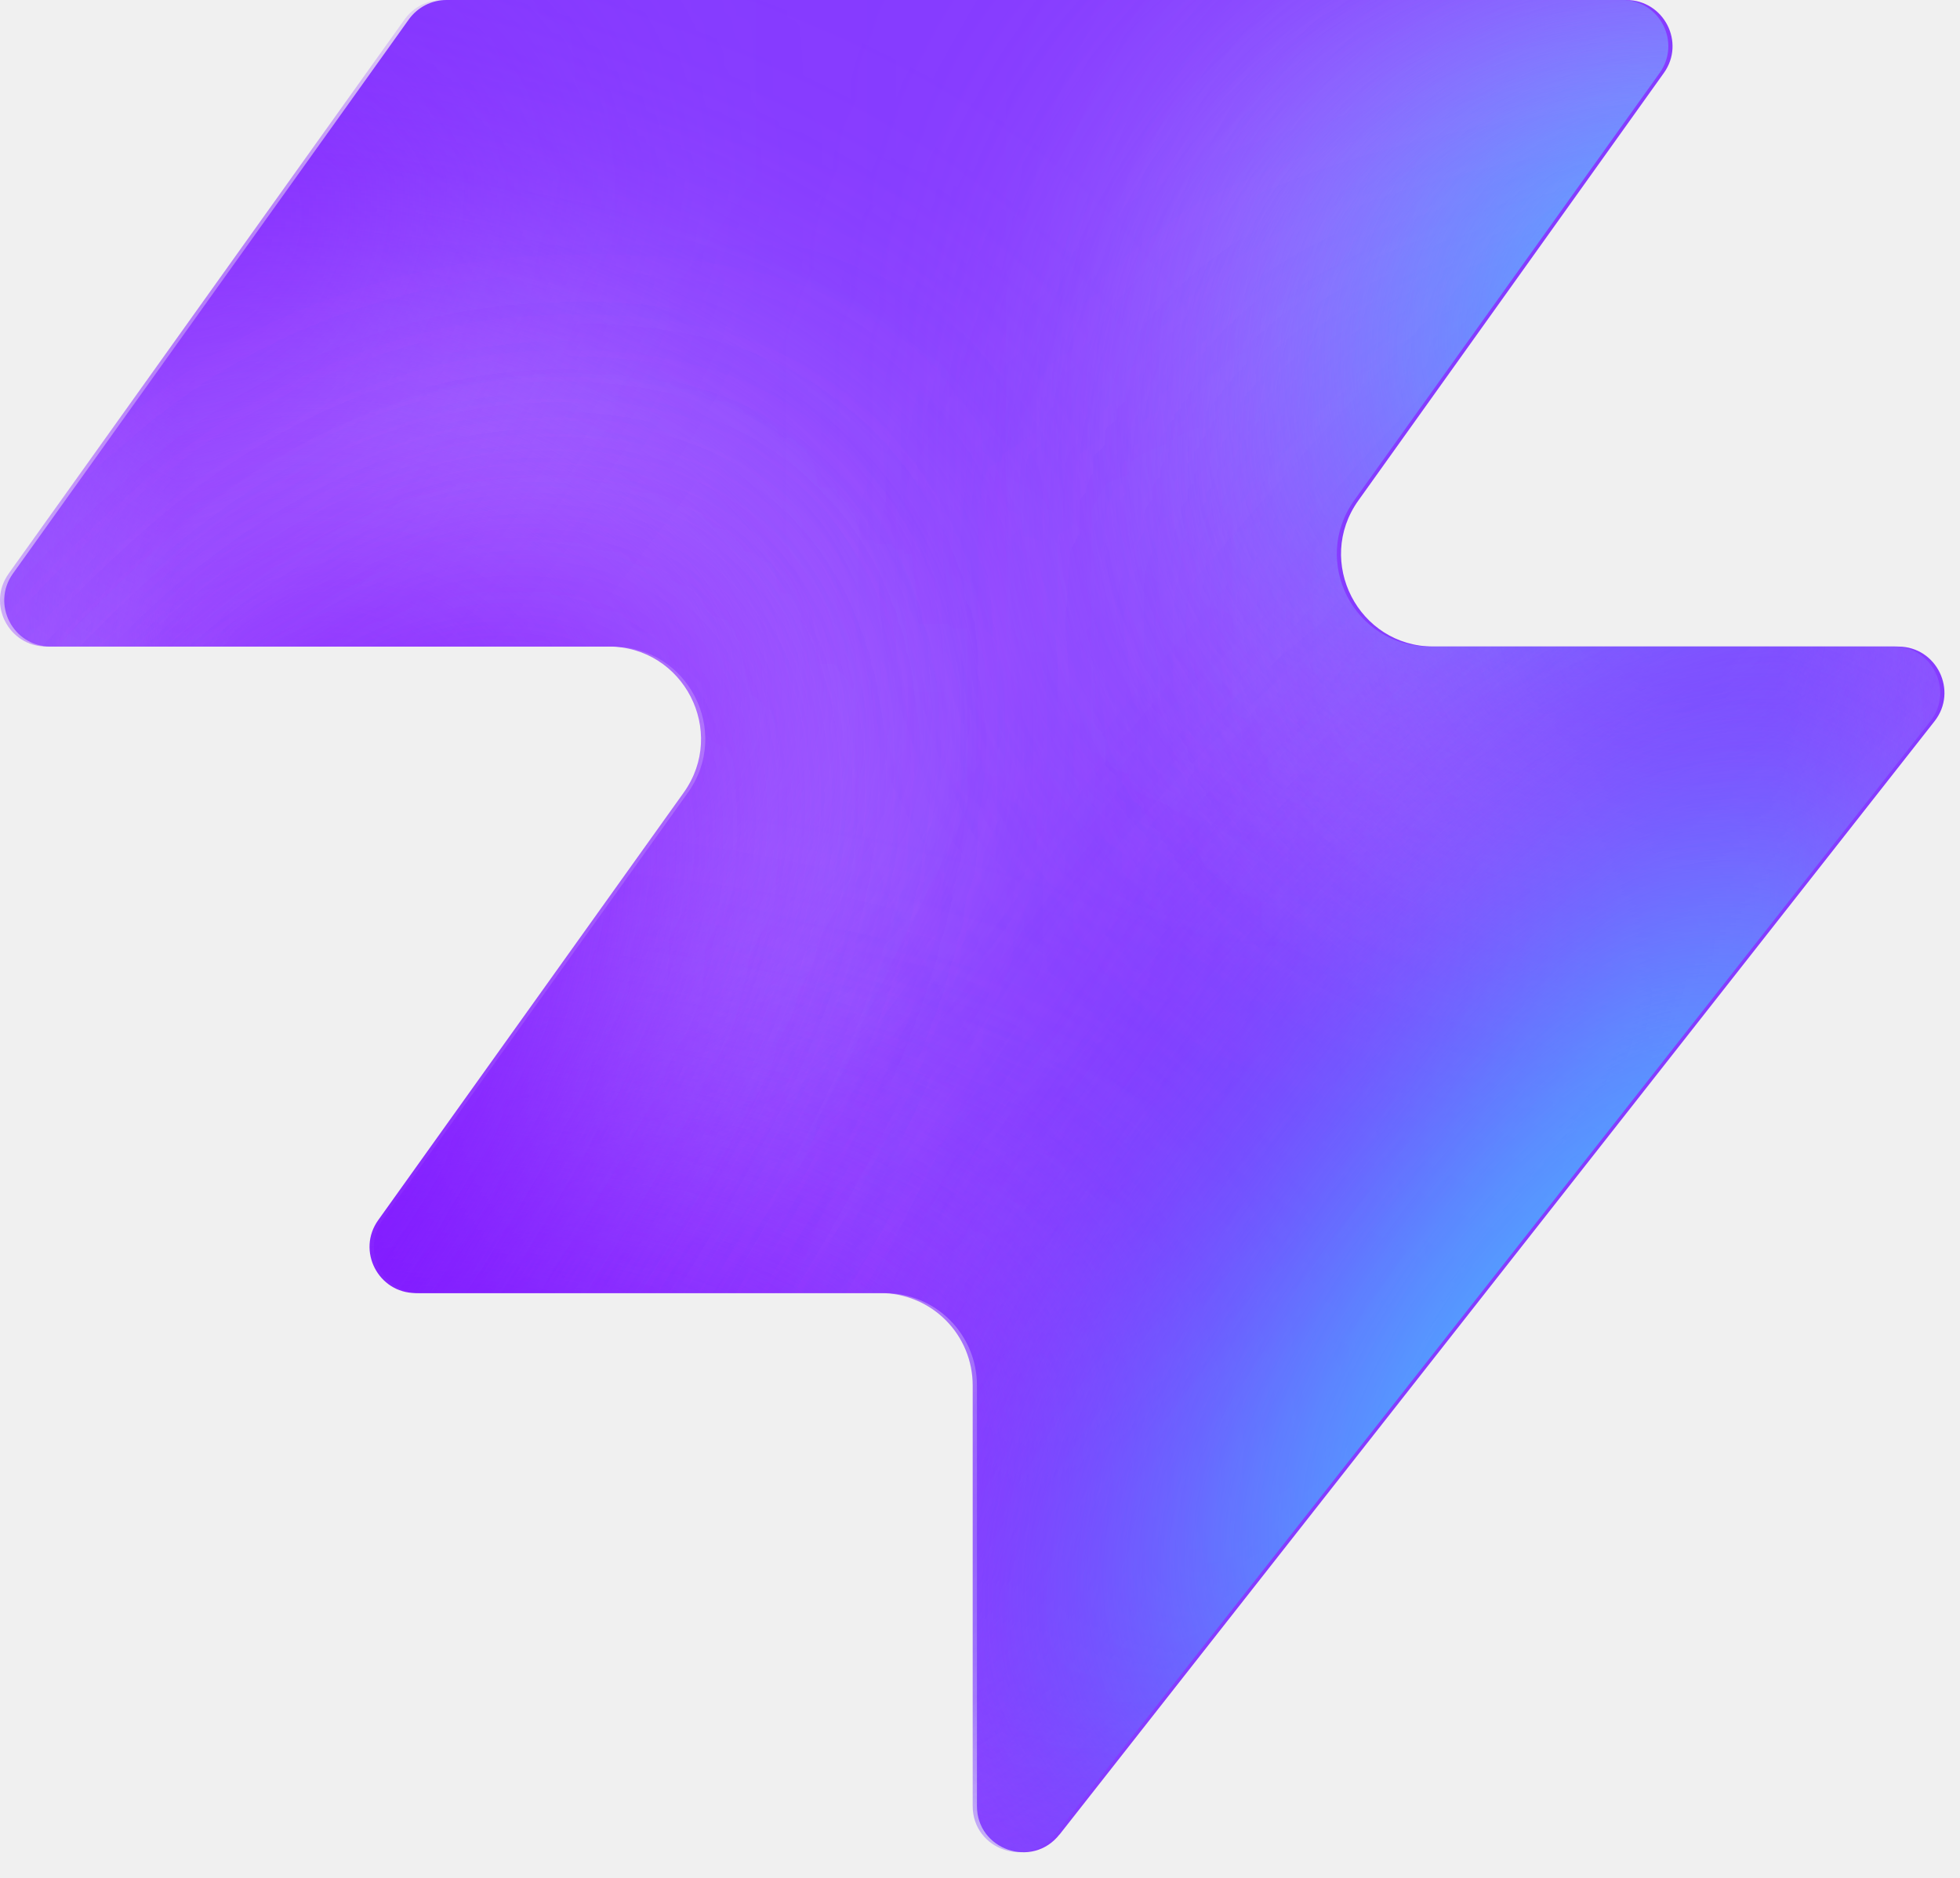
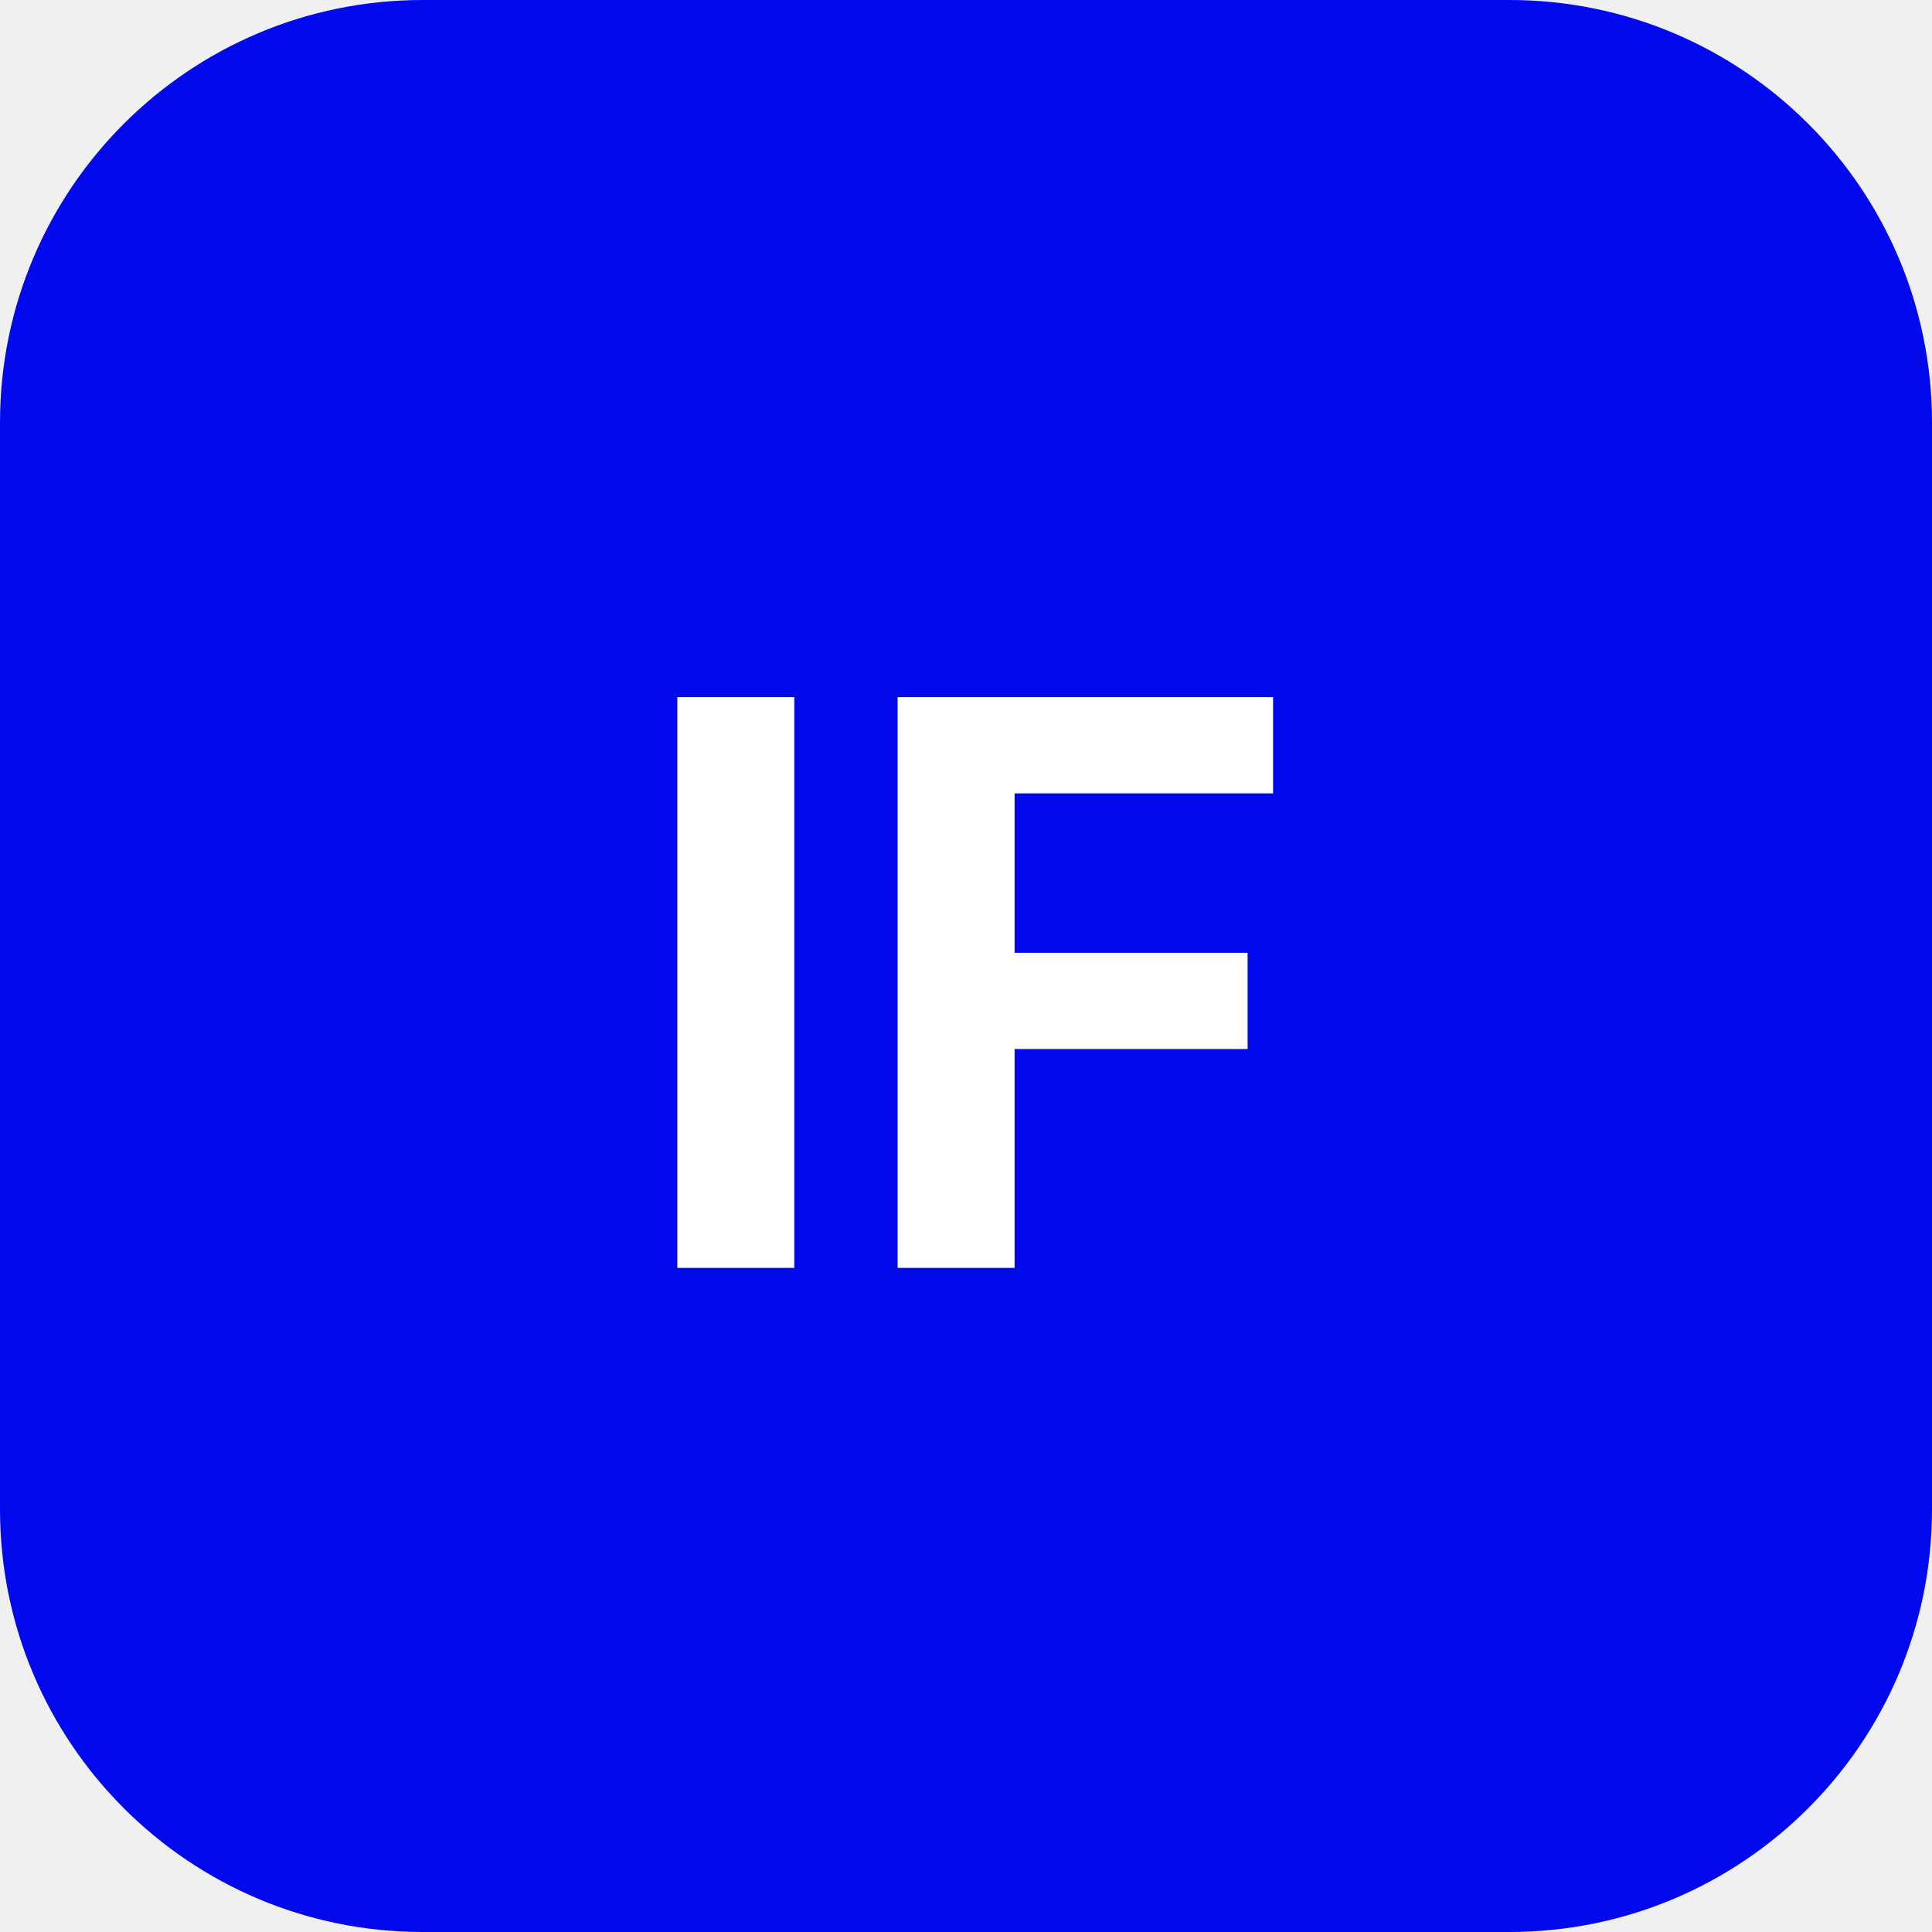
- <svg xmlns="http://www.w3.org/2000/svg" width="48" height="46" fill="none" viewBox="0 0 48 46">
-   <path fill="#863bff" d="M25.946 44.938c-.664.845-2.021.375-2.021-.698V33.937a2.26 2.26 0 0 0-2.262-2.262H10.287c-.92 0-1.456-1.04-.92-1.788l7.48-10.471c1.07-1.497 0-3.578-1.842-3.578H1.237c-.92 0-1.456-1.04-.92-1.788L10.013.474c.214-.297.556-.474.92-.474h28.894c.92 0 1.456 1.04.92 1.788l-7.48 10.471c-1.07 1.498 0 3.579 1.842 3.579h11.377c.943 0 1.473 1.088.89 1.83L25.947 44.94z" style="fill:#863bff;fill:color(display-p3 .525 .23 1);fill-opacity:1" />
-   <mask id="a" width="48" height="46" x="0" y="0" maskUnits="userSpaceOnUse" style="mask-type:alpha">
-     <path fill="#000" d="M25.842 44.938c-.664.844-2.021.375-2.021-.698V33.937a2.26 2.26 0 0 0-2.262-2.262H10.183c-.92 0-1.456-1.04-.92-1.788l7.48-10.471c1.07-1.498 0-3.579-1.842-3.579H1.133c-.92 0-1.456-1.04-.92-1.787L9.91.473c.214-.297.556-.474.92-.474h28.894c.92 0 1.456 1.04.92 1.788l-7.48 10.471c-1.07 1.498 0 3.578 1.842 3.578h11.377c.943 0 1.473 1.088.89 1.832L25.843 44.94z" style="fill:#000;fill-opacity:1" />
-   </mask>
-   <g mask="url(#a)">
-     <g filter="url(#b)">
-       <ellipse cx="5.508" cy="14.704" fill="#ede6ff" rx="5.508" ry="14.704" style="fill:#ede6ff;fill:color(display-p3 .927 .903 1);fill-opacity:1" transform="matrix(.00324 1 1 -.00324 -4.47 31.516)" />
-     </g>
-     <g filter="url(#c)">
-       <ellipse cx="10.399" cy="29.851" fill="#ede6ff" rx="10.399" ry="29.851" style="fill:#ede6ff;fill:color(display-p3 .927 .903 1);fill-opacity:1" transform="matrix(.00324 1 1 -.00324 -39.328 7.883)" />
-     </g>
-     <g filter="url(#d)">
-       <ellipse cx="5.508" cy="30.487" fill="#7e14ff" rx="5.508" ry="30.487" style="fill:#7e14ff;fill:color(display-p3 .492 .077 1);fill-opacity:1" transform="rotate(89.814 -25.913 -14.639)scale(1 -1)" />
-     </g>
-     <g filter="url(#e)">
-       <ellipse cx="5.508" cy="30.599" fill="#7e14ff" rx="5.508" ry="30.599" style="fill:#7e14ff;fill:color(display-p3 .492 .077 1);fill-opacity:1" transform="rotate(89.814 -32.644 -3.334)scale(1 -1)" />
-     </g>
-     <g filter="url(#f)">
-       <ellipse cx="5.508" cy="30.599" fill="#7e14ff" rx="5.508" ry="30.599" style="fill:#7e14ff;fill:color(display-p3 .492 .077 1);fill-opacity:1" transform="matrix(.00324 1 1 -.00324 -34.34 30.47)" />
-     </g>
-     <g filter="url(#g)">
-       <ellipse cx="14.072" cy="22.078" fill="#ede6ff" rx="14.072" ry="22.078" style="fill:#ede6ff;fill:color(display-p3 .927 .903 1);fill-opacity:1" transform="rotate(93.35 24.506 48.493)scale(-1 1)" />
-     </g>
-     <g filter="url(#h)">
-       <ellipse cx="3.47" cy="21.501" fill="#7e14ff" rx="3.47" ry="21.501" style="fill:#7e14ff;fill:color(display-p3 .492 .077 1);fill-opacity:1" transform="rotate(89.009 28.708 47.59)scale(-1 1)" />
-     </g>
-     <g filter="url(#i)">
-       <ellipse cx="3.47" cy="21.501" fill="#7e14ff" rx="3.47" ry="21.501" style="fill:#7e14ff;fill:color(display-p3 .492 .077 1);fill-opacity:1" transform="rotate(89.009 28.708 47.59)scale(-1 1)" />
-     </g>
-     <g filter="url(#j)">
-       <ellipse cx=".387" cy="8.972" fill="#7e14ff" rx="4.407" ry="29.108" style="fill:#7e14ff;fill:color(display-p3 .492 .077 1);fill-opacity:1" transform="rotate(39.51 .387 8.972)" />
-     </g>
-     <g filter="url(#k)">
-       <ellipse cx="47.523" cy="-6.092" fill="#7e14ff" rx="4.407" ry="29.108" style="fill:#7e14ff;fill:color(display-p3 .492 .077 1);fill-opacity:1" transform="rotate(37.892 47.523 -6.092)" />
-     </g>
-     <g filter="url(#l)">
-       <ellipse cx="41.412" cy="6.333" fill="#47bfff" rx="5.971" ry="9.665" style="fill:#47bfff;fill:color(display-p3 .28 .748 1);fill-opacity:1" transform="rotate(37.892 41.412 6.333)" />
-     </g>
-     <g filter="url(#m)">
-       <ellipse cx="-1.879" cy="38.332" fill="#7e14ff" rx="4.407" ry="29.108" style="fill:#7e14ff;fill:color(display-p3 .492 .077 1);fill-opacity:1" transform="rotate(37.892 -1.88 38.332)" />
-     </g>
-     <g filter="url(#n)">
-       <ellipse cx="-1.879" cy="38.332" fill="#7e14ff" rx="4.407" ry="29.108" style="fill:#7e14ff;fill:color(display-p3 .492 .077 1);fill-opacity:1" transform="rotate(37.892 -1.88 38.332)" />
-     </g>
-     <g filter="url(#o)">
-       <ellipse cx="35.651" cy="29.907" fill="#7e14ff" rx="4.407" ry="29.108" style="fill:#7e14ff;fill:color(display-p3 .492 .077 1);fill-opacity:1" transform="rotate(37.892 35.651 29.907)" />
-     </g>
-     <g filter="url(#p)">
-       <ellipse cx="38.418" cy="32.4" fill="#47bfff" rx="5.971" ry="15.297" style="fill:#47bfff;fill:color(display-p3 .28 .748 1);fill-opacity:1" transform="rotate(37.892 38.418 32.4)" />
-     </g>
-   </g>
-   <defs>
-     <filter id="b" width="60.045" height="41.654" x="-19.77" y="16.149" color-interpolation-filters="sRGB" filterUnits="userSpaceOnUse">
-       <feFlood flood-opacity="0" result="BackgroundImageFix" />
-       <feBlend in="SourceGraphic" in2="BackgroundImageFix" result="shape" />
-       <feGaussianBlur result="effect1_foregroundBlur_2002_17158" stdDeviation="7.659" />
-     </filter>
-     <filter id="c" width="90.34" height="51.437" x="-54.613" y="-7.533" color-interpolation-filters="sRGB" filterUnits="userSpaceOnUse">
-       <feFlood flood-opacity="0" result="BackgroundImageFix" />
-       <feBlend in="SourceGraphic" in2="BackgroundImageFix" result="shape" />
-       <feGaussianBlur result="effect1_foregroundBlur_2002_17158" stdDeviation="7.659" />
-     </filter>
-     <filter id="d" width="79.355" height="29.4" x="-49.64" y="2.03" color-interpolation-filters="sRGB" filterUnits="userSpaceOnUse">
-       <feFlood flood-opacity="0" result="BackgroundImageFix" />
-       <feBlend in="SourceGraphic" in2="BackgroundImageFix" result="shape" />
-       <feGaussianBlur result="effect1_foregroundBlur_2002_17158" stdDeviation="4.596" />
-     </filter>
-     <filter id="e" width="79.579" height="29.4" x="-45.045" y="20.029" color-interpolation-filters="sRGB" filterUnits="userSpaceOnUse">
-       <feFlood flood-opacity="0" result="BackgroundImageFix" />
-       <feBlend in="SourceGraphic" in2="BackgroundImageFix" result="shape" />
-       <feGaussianBlur result="effect1_foregroundBlur_2002_17158" stdDeviation="4.596" />
-     </filter>
-     <filter id="f" width="79.579" height="29.4" x="-43.513" y="21.178" color-interpolation-filters="sRGB" filterUnits="userSpaceOnUse">
-       <feFlood flood-opacity="0" result="BackgroundImageFix" />
-       <feBlend in="SourceGraphic" in2="BackgroundImageFix" result="shape" />
-       <feGaussianBlur result="effect1_foregroundBlur_2002_17158" stdDeviation="4.596" />
-     </filter>
-     <filter id="g" width="74.749" height="58.852" x="15.756" y="-17.901" color-interpolation-filters="sRGB" filterUnits="userSpaceOnUse">
-       <feFlood flood-opacity="0" result="BackgroundImageFix" />
-       <feBlend in="SourceGraphic" in2="BackgroundImageFix" result="shape" />
-       <feGaussianBlur result="effect1_foregroundBlur_2002_17158" stdDeviation="7.659" />
-     </filter>
-     <filter id="h" width="61.377" height="25.362" x="23.548" y="2.284" color-interpolation-filters="sRGB" filterUnits="userSpaceOnUse">
-       <feFlood flood-opacity="0" result="BackgroundImageFix" />
-       <feBlend in="SourceGraphic" in2="BackgroundImageFix" result="shape" />
-       <feGaussianBlur result="effect1_foregroundBlur_2002_17158" stdDeviation="4.596" />
-     </filter>
-     <filter id="i" width="61.377" height="25.362" x="23.548" y="2.284" color-interpolation-filters="sRGB" filterUnits="userSpaceOnUse">
-       <feFlood flood-opacity="0" result="BackgroundImageFix" />
-       <feBlend in="SourceGraphic" in2="BackgroundImageFix" result="shape" />
-       <feGaussianBlur result="effect1_foregroundBlur_2002_17158" stdDeviation="4.596" />
-     </filter>
-     <filter id="j" width="56.045" height="63.649" x="-27.636" y="-22.853" color-interpolation-filters="sRGB" filterUnits="userSpaceOnUse">
-       <feFlood flood-opacity="0" result="BackgroundImageFix" />
-       <feBlend in="SourceGraphic" in2="BackgroundImageFix" result="shape" />
-       <feGaussianBlur result="effect1_foregroundBlur_2002_17158" stdDeviation="4.596" />
-     </filter>
-     <filter id="k" width="54.814" height="64.646" x="20.116" y="-38.415" color-interpolation-filters="sRGB" filterUnits="userSpaceOnUse">
-       <feFlood flood-opacity="0" result="BackgroundImageFix" />
-       <feBlend in="SourceGraphic" in2="BackgroundImageFix" result="shape" />
-       <feGaussianBlur result="effect1_foregroundBlur_2002_17158" stdDeviation="4.596" />
-     </filter>
-     <filter id="l" width="33.541" height="35.313" x="24.641" y="-11.323" color-interpolation-filters="sRGB" filterUnits="userSpaceOnUse">
-       <feFlood flood-opacity="0" result="BackgroundImageFix" />
-       <feBlend in="SourceGraphic" in2="BackgroundImageFix" result="shape" />
-       <feGaussianBlur result="effect1_foregroundBlur_2002_17158" stdDeviation="4.596" />
-     </filter>
-     <filter id="m" width="54.814" height="64.646" x="-29.286" y="6.009" color-interpolation-filters="sRGB" filterUnits="userSpaceOnUse">
-       <feFlood flood-opacity="0" result="BackgroundImageFix" />
-       <feBlend in="SourceGraphic" in2="BackgroundImageFix" result="shape" />
-       <feGaussianBlur result="effect1_foregroundBlur_2002_17158" stdDeviation="4.596" />
-     </filter>
-     <filter id="n" width="54.814" height="64.646" x="-29.286" y="6.009" color-interpolation-filters="sRGB" filterUnits="userSpaceOnUse">
-       <feFlood flood-opacity="0" result="BackgroundImageFix" />
-       <feBlend in="SourceGraphic" in2="BackgroundImageFix" result="shape" />
-       <feGaussianBlur result="effect1_foregroundBlur_2002_17158" stdDeviation="4.596" />
-     </filter>
-     <filter id="o" width="54.814" height="64.646" x="8.244" y="-2.416" color-interpolation-filters="sRGB" filterUnits="userSpaceOnUse">
-       <feFlood flood-opacity="0" result="BackgroundImageFix" />
-       <feBlend in="SourceGraphic" in2="BackgroundImageFix" result="shape" />
-       <feGaussianBlur result="effect1_foregroundBlur_2002_17158" stdDeviation="4.596" />
-     </filter>
-     <filter id="p" width="39.409" height="43.623" x="18.713" y="10.588" color-interpolation-filters="sRGB" filterUnits="userSpaceOnUse">
-       <feFlood flood-opacity="0" result="BackgroundImageFix" />
-       <feBlend in="SourceGraphic" in2="BackgroundImageFix" result="shape" />
-       <feGaussianBlur result="effect1_foregroundBlur_2002_17158" stdDeviation="4.596" />
-     </filter>
-   </defs>
+ <svg xmlns="http://www.w3.org/2000/svg" viewBox="0 0 32 32">
+   <rect width="32" height="32" rx="7" fill="#020aed" />
+   <text x="16" y="21" font-family="Inter,Arial,sans-serif" font-size="13" font-weight="700" fill="#fff" text-anchor="middle">IF</text>
</svg>
